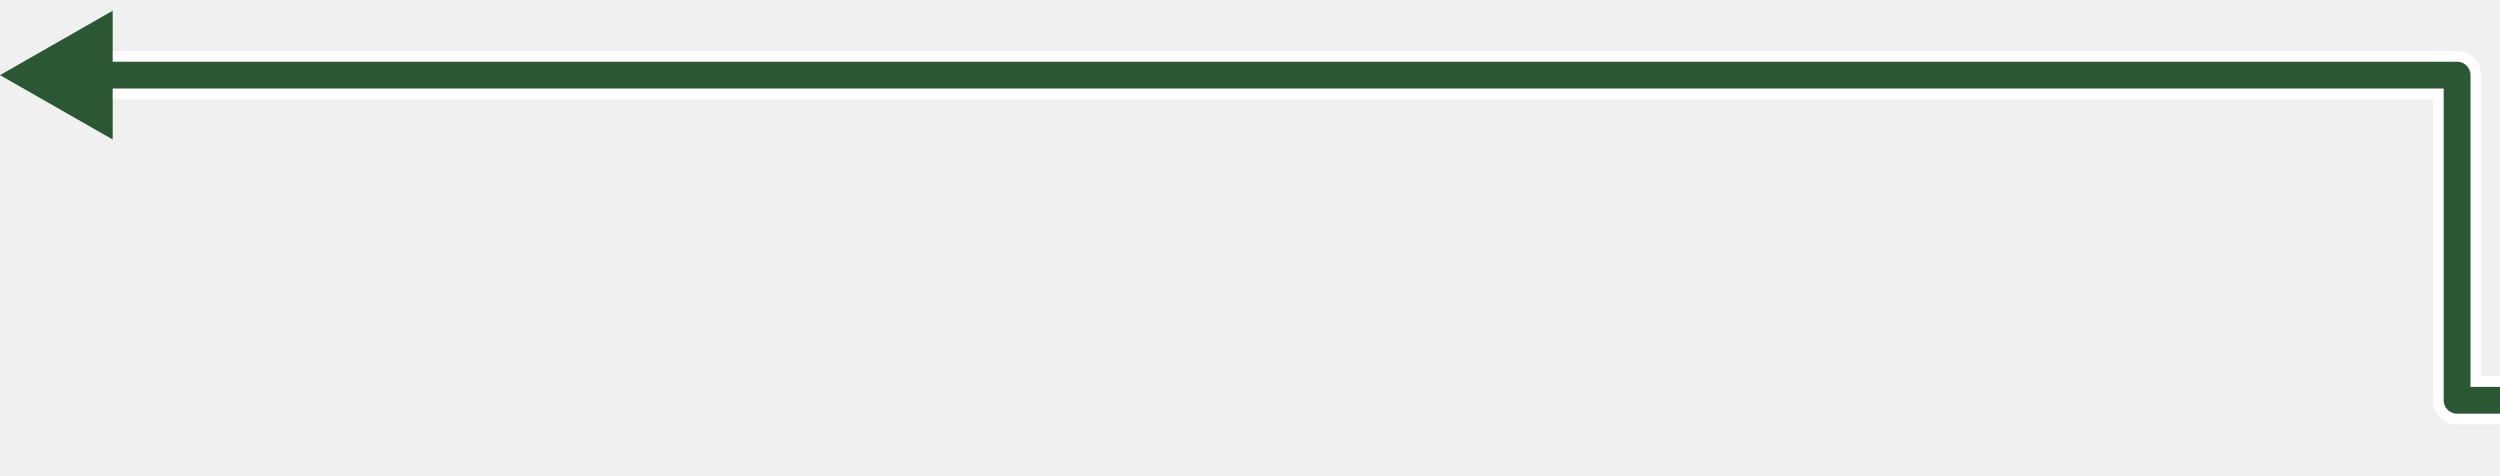
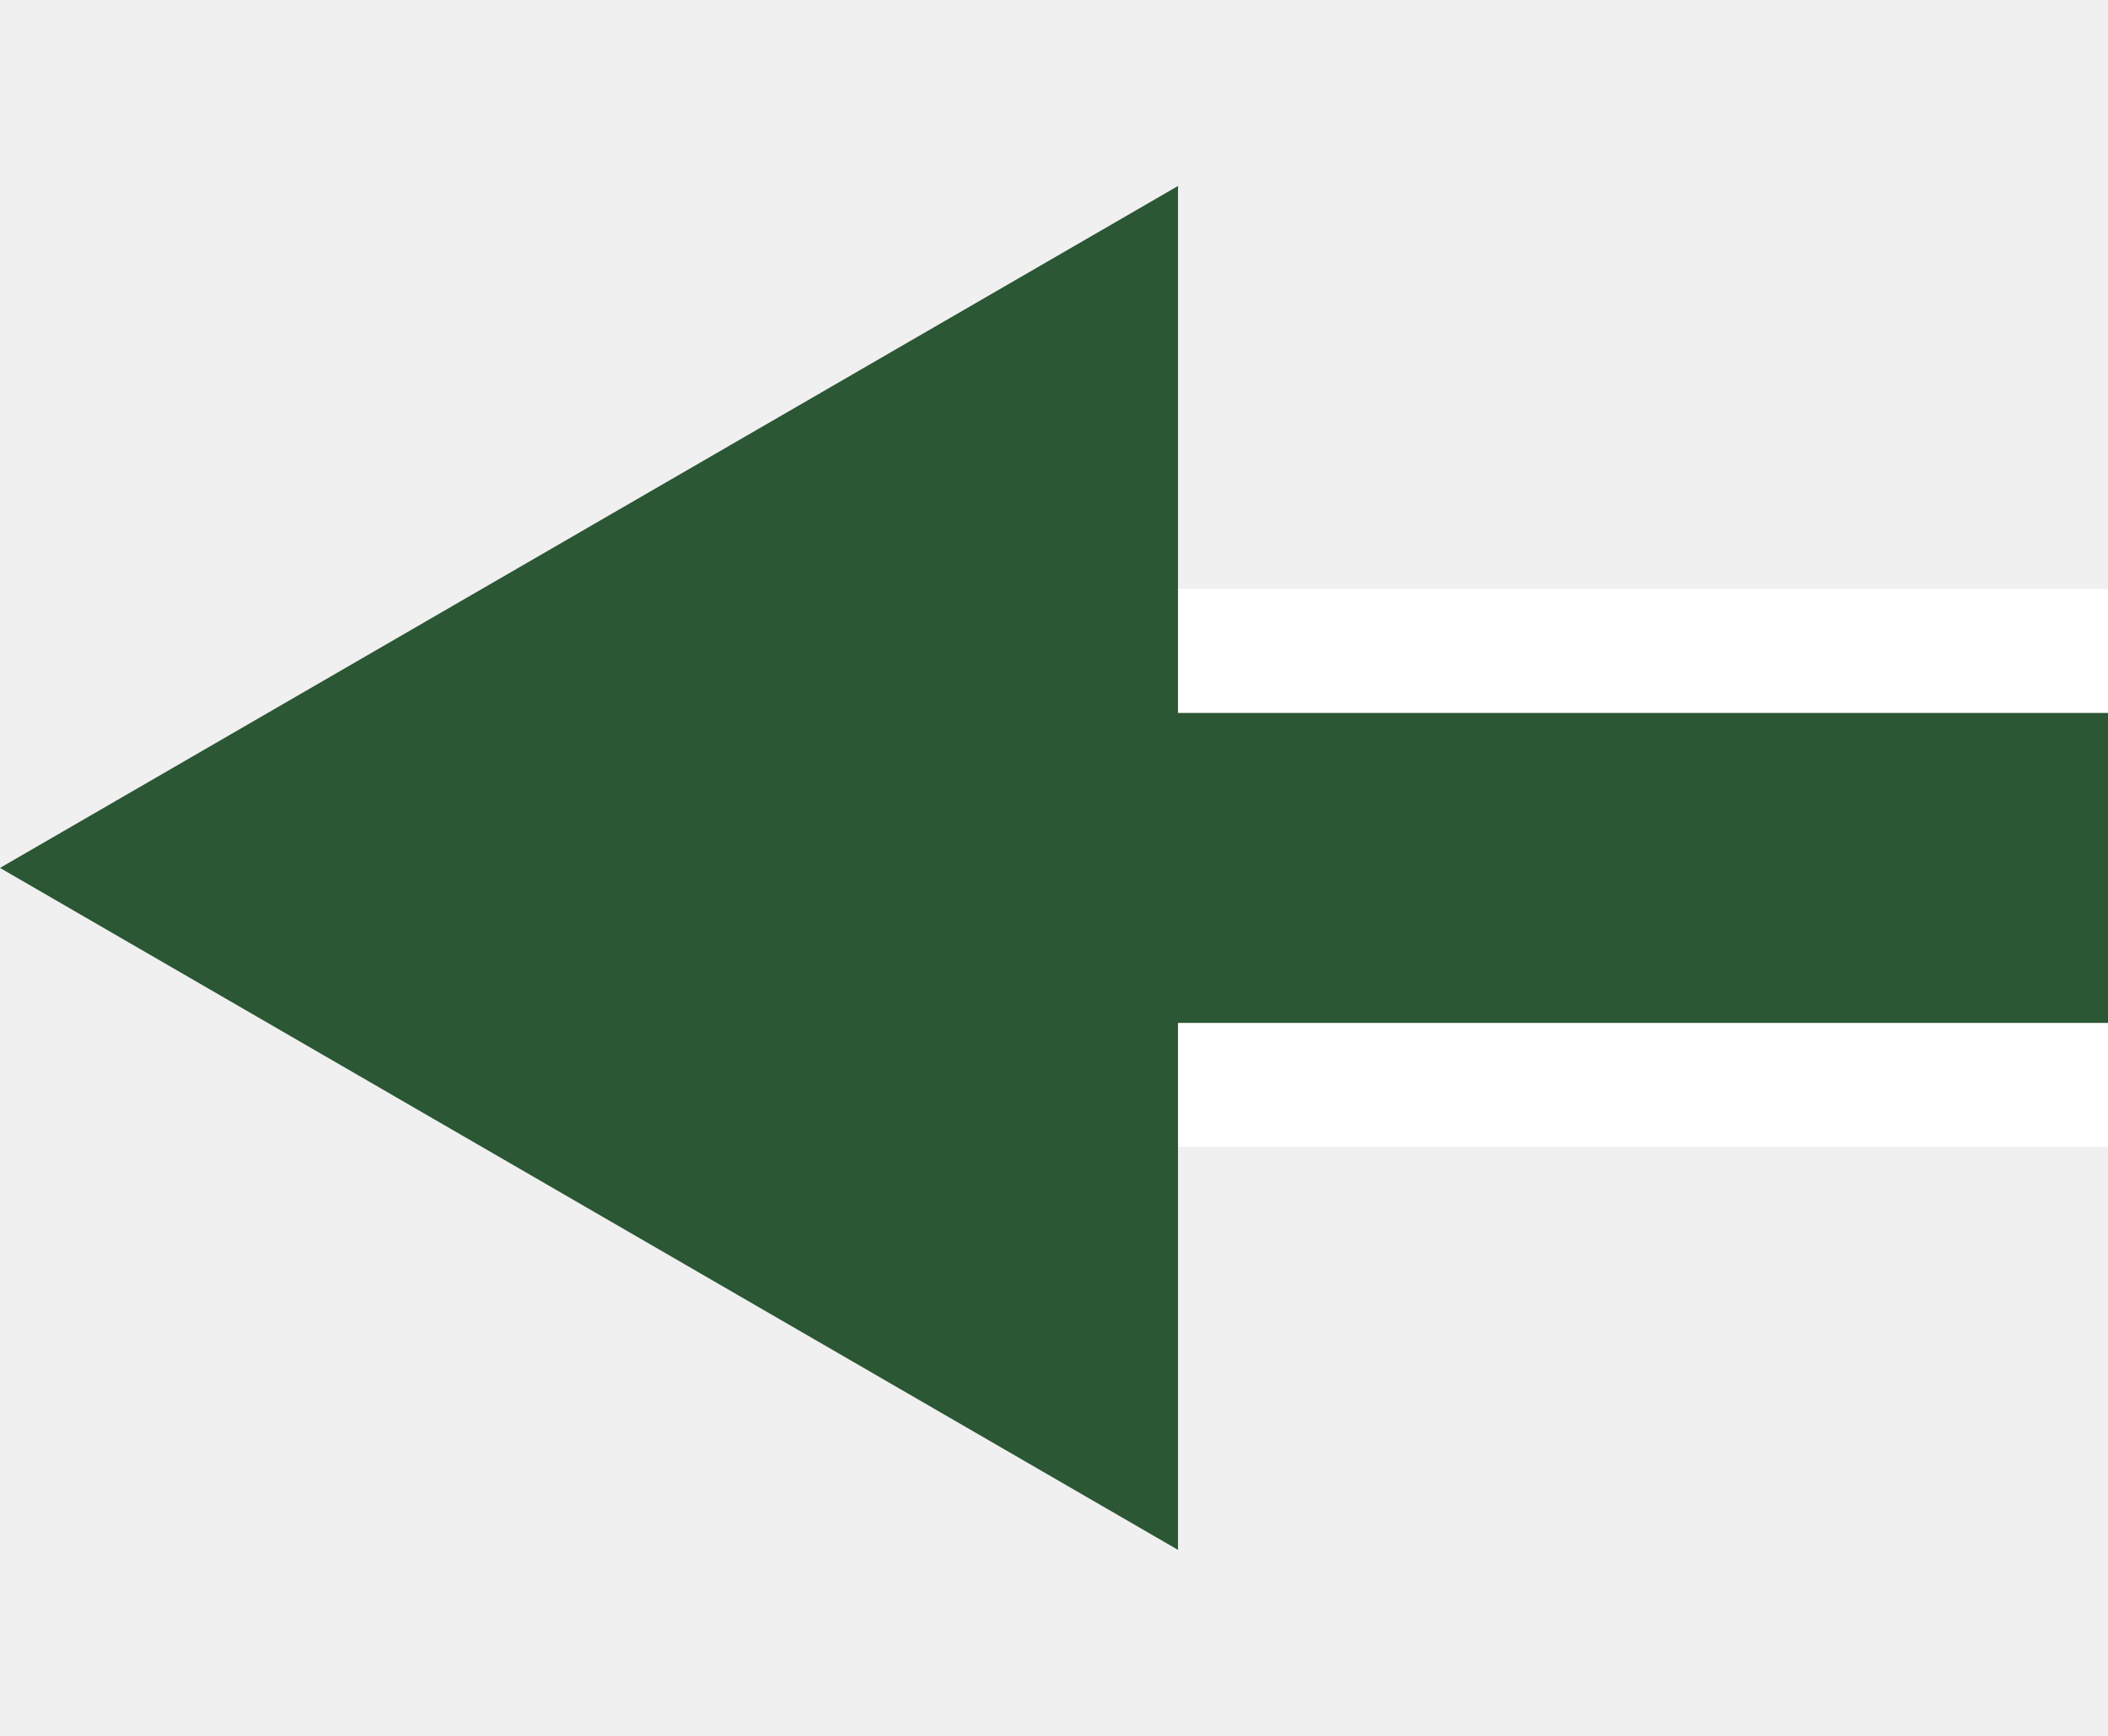
- <svg xmlns="http://www.w3.org/2000/svg" width="465.95" height="88.6" viewBox="0 0 465.95 88.6">
-   <path d="M 465.95 74.6 H 457.95 V 14 H 18" fill="none" stroke="#ffffff" stroke-width="9" stroke-linejoin="round" />
-   <path d="M 465.95 74.6 H 457.95 V 14 H 18" fill="none" stroke="#2B5734" stroke-width="5" stroke-linejoin="round" />
-   <path d="M 0 14 L 21 2 L 21 26 Z" fill="#2B5734" />
+ <svg xmlns="http://www.w3.org/2000/svg" width="34" height="28" viewBox="0 0 34 28">
+   <path d="M 34 14 H 14" fill="none" stroke="#ffffff" stroke-width="9" />
+   <path d="M 34 14 H 14" fill="none" stroke="#2B5734" stroke-width="5" />
+   <path d="M 0 14 L 19 3 L 19 25 Z" fill="#2B5734" />
</svg>
